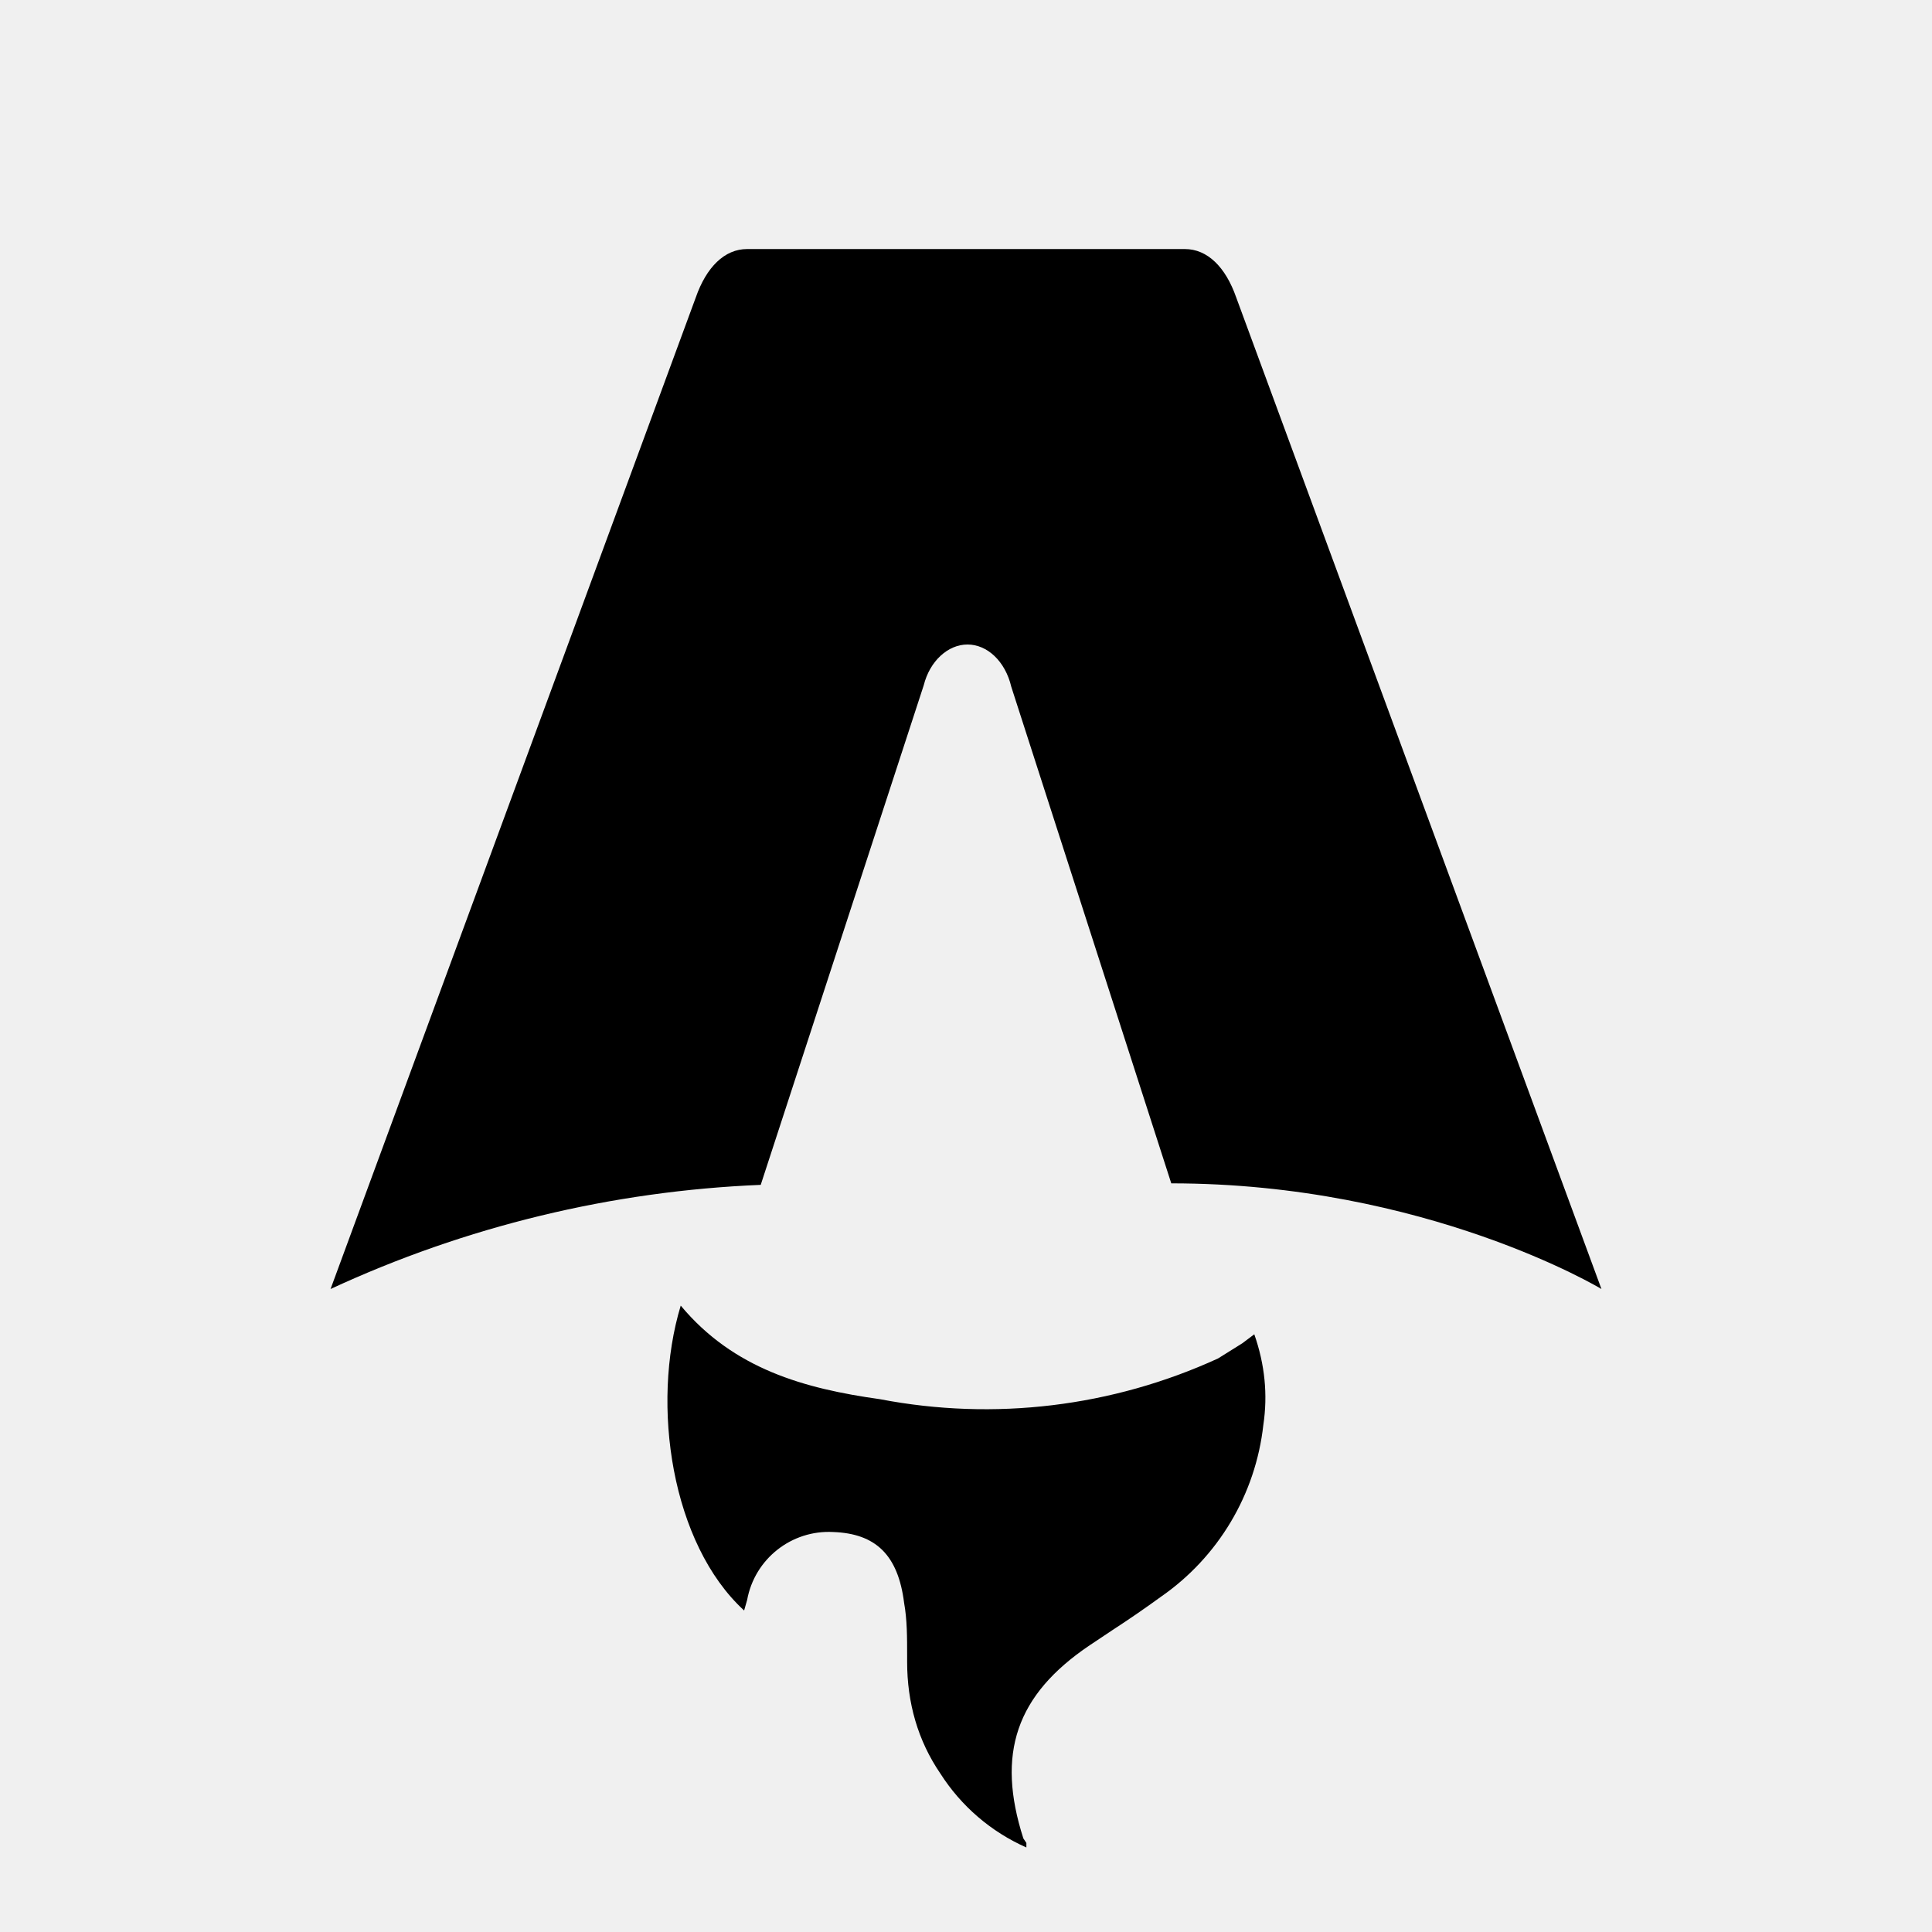
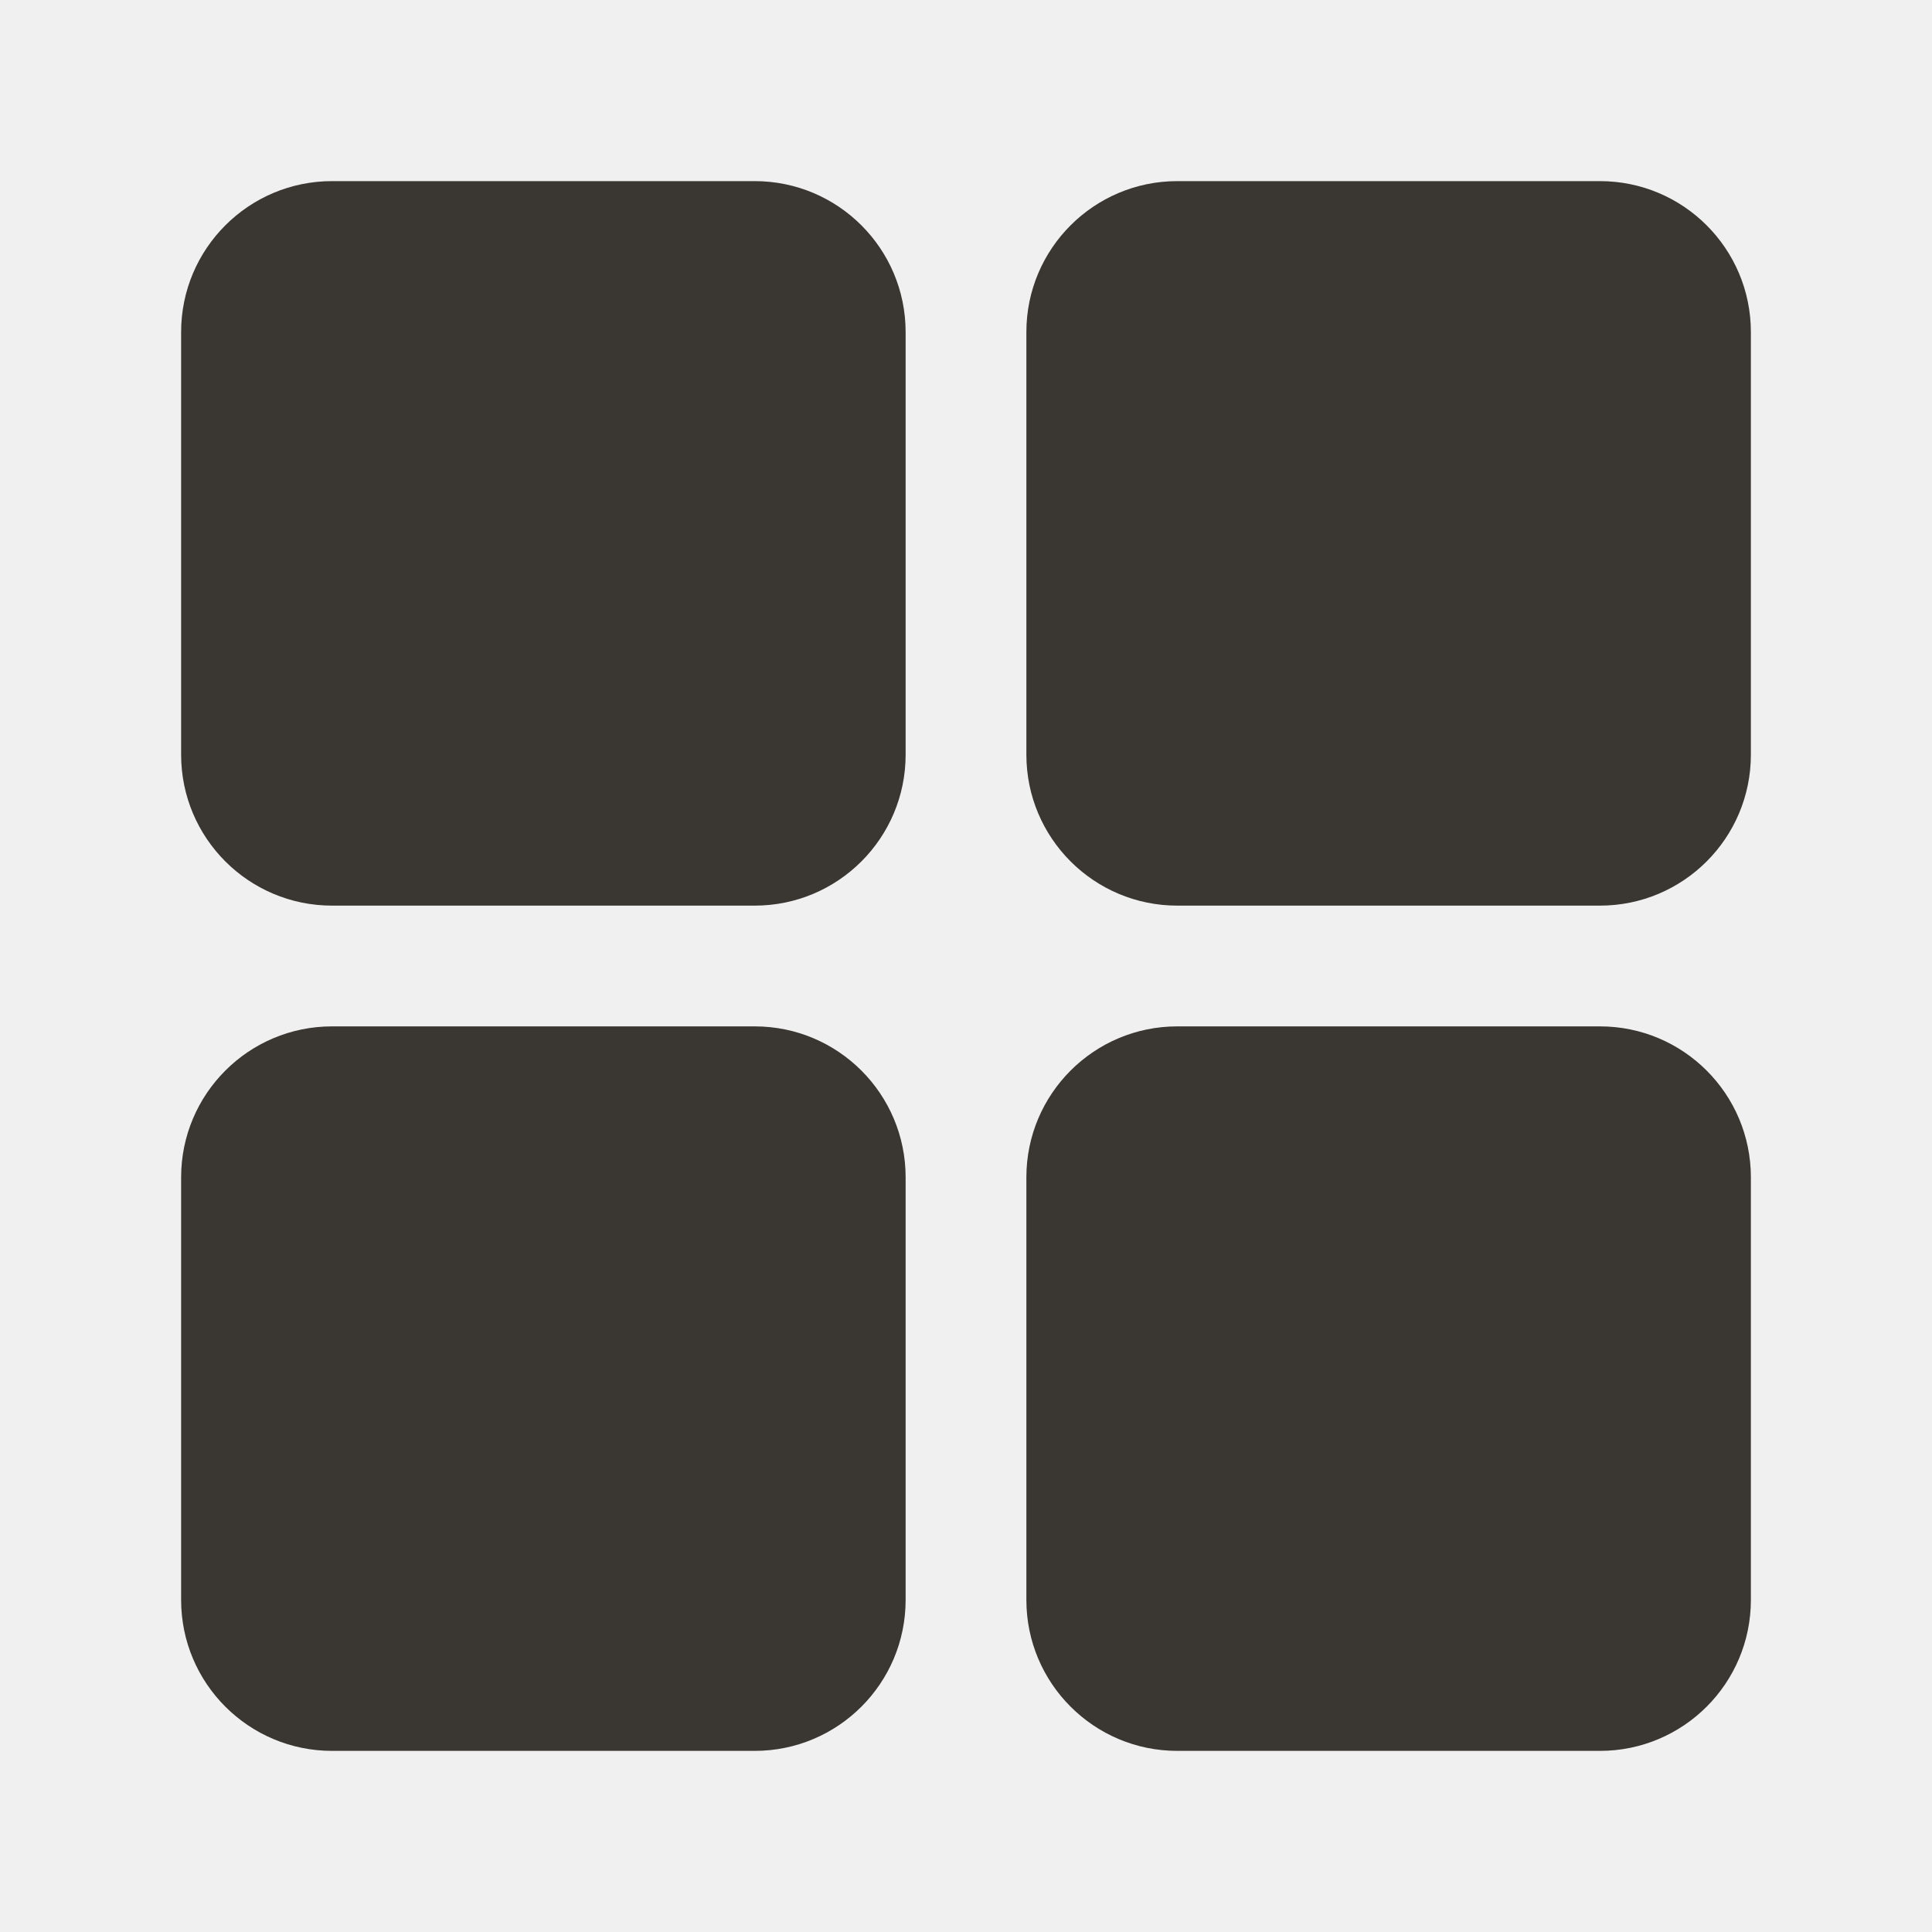
- <svg xmlns="http://www.w3.org/2000/svg" fill="none" viewBox="0 0 128 128">
-   <path d="M50.4 78.5a75.1 75.1 0 0 0-28.5 6.9l24.2-65.7c.7-2 1.9-3.2 3.4-3.2h29c1.5 0 2.7 1.2 3.4 3.2l24.2 65.7s-11.6-7-28.5-7L67 45.5c-.4-1.7-1.6-2.8-2.9-2.8-1.3 0-2.5 1.1-2.9 2.7L50.4 78.5Zm-1.1 28.2Zm-4.2-20.2c-2 6.6-.6 15.8 4.2 20.2a17.5 17.5 0 0 1 .2-.7 5.5 5.5 0 0 1 5.7-4.5c2.8.1 4.3 1.5 4.7 4.7.2 1.1.2 2.3.2 3.5v.4c0 2.7.7 5.2 2.2 7.4a13 13 0 0 0 5.7 4.9v-.3l-.2-.3c-1.8-5.6-.5-9.5 4.4-12.8l1.5-1a73 73 0 0 0 3.2-2.2 16 16 0 0 0 6.8-11.4c.3-2 .1-4-.6-6l-.8.6-1.6 1a37 37 0 0 1-22.4 2.7c-5-.7-9.7-2-13.2-6.2Z" />
+ <svg xmlns="http://www.w3.org/2000/svg" viewBox="0 0 32 32">
  <style>
-         path { fill: #000; }
-         @media (prefers-color-scheme: dark) {
-             path { fill: #FFF; }
-         }
-     </style>
+     rect { fill: #3a3632; }
+     @media (prefers-color-scheme: dark) { rect { fill: #d4d0ca; } }
+   </style>
+   <rect x="3" y="3" width="12" height="12" rx="2.5" />
+   <rect x="17" y="3" width="12" height="12" rx="2.5" />
+   <rect x="3" y="17" width="12" height="12" rx="2.5" />
+   <rect x="17" y="17" width="12" height="12" rx="2.5" />
</svg>
